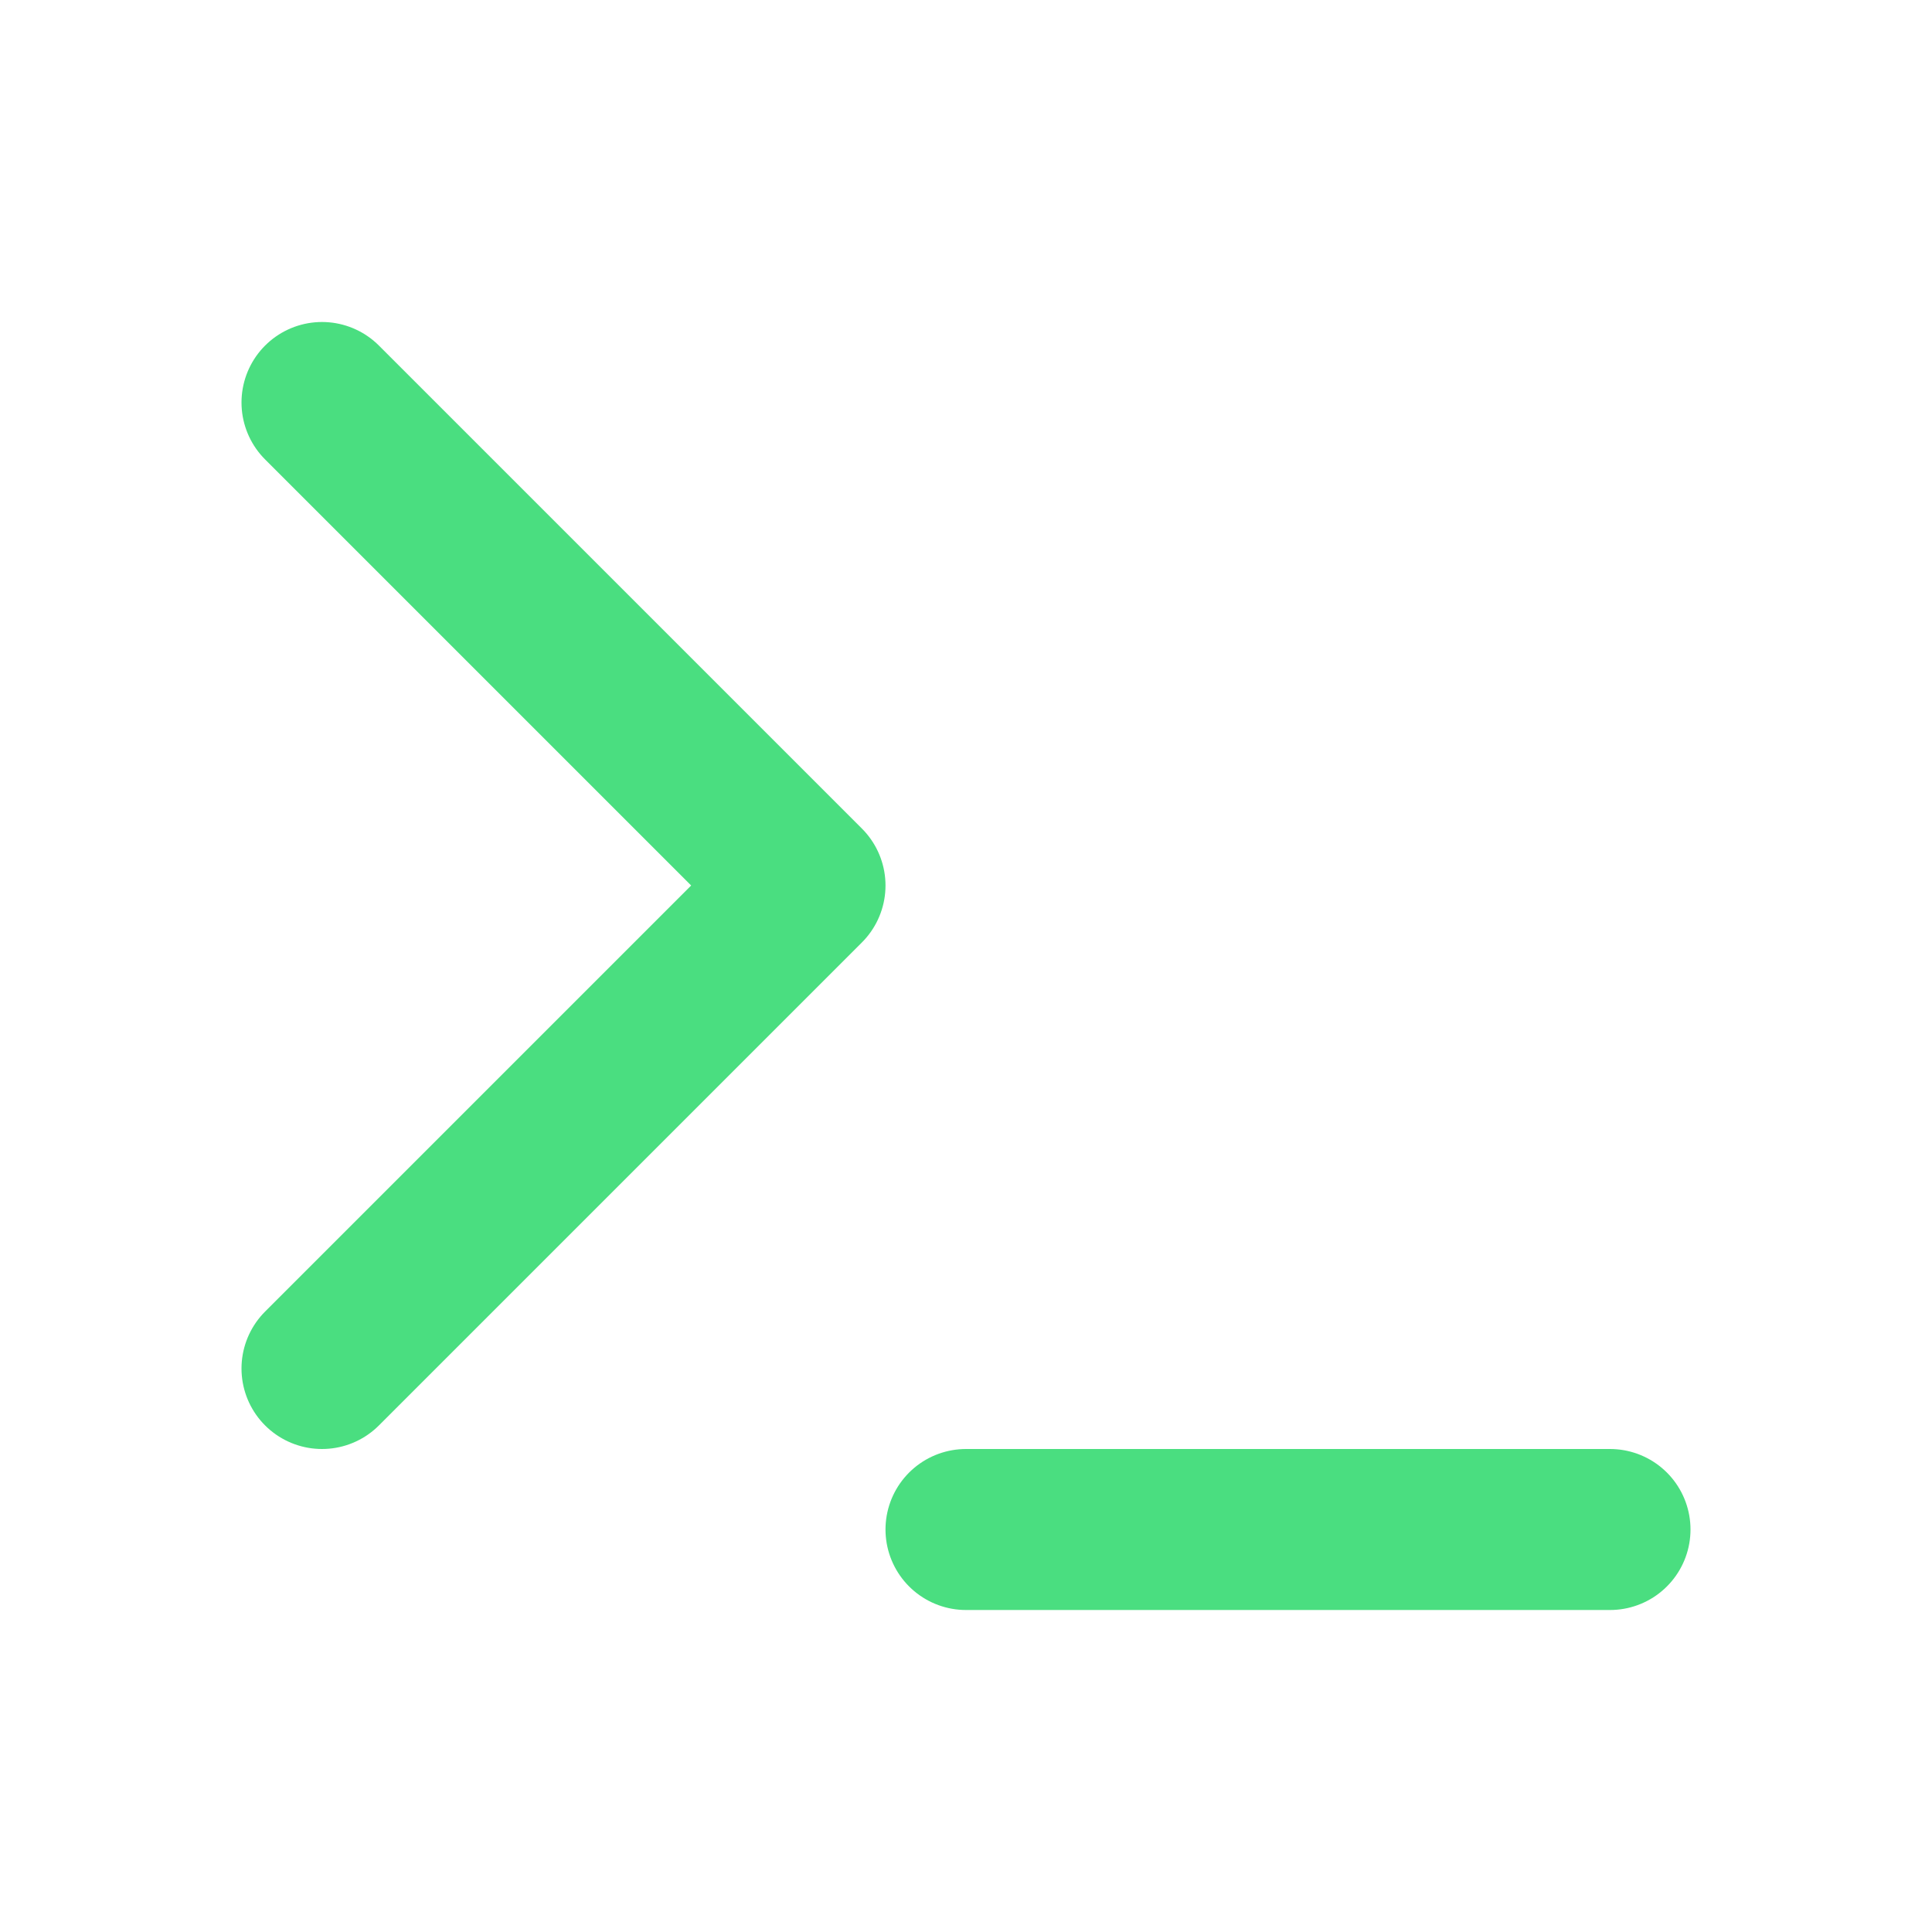
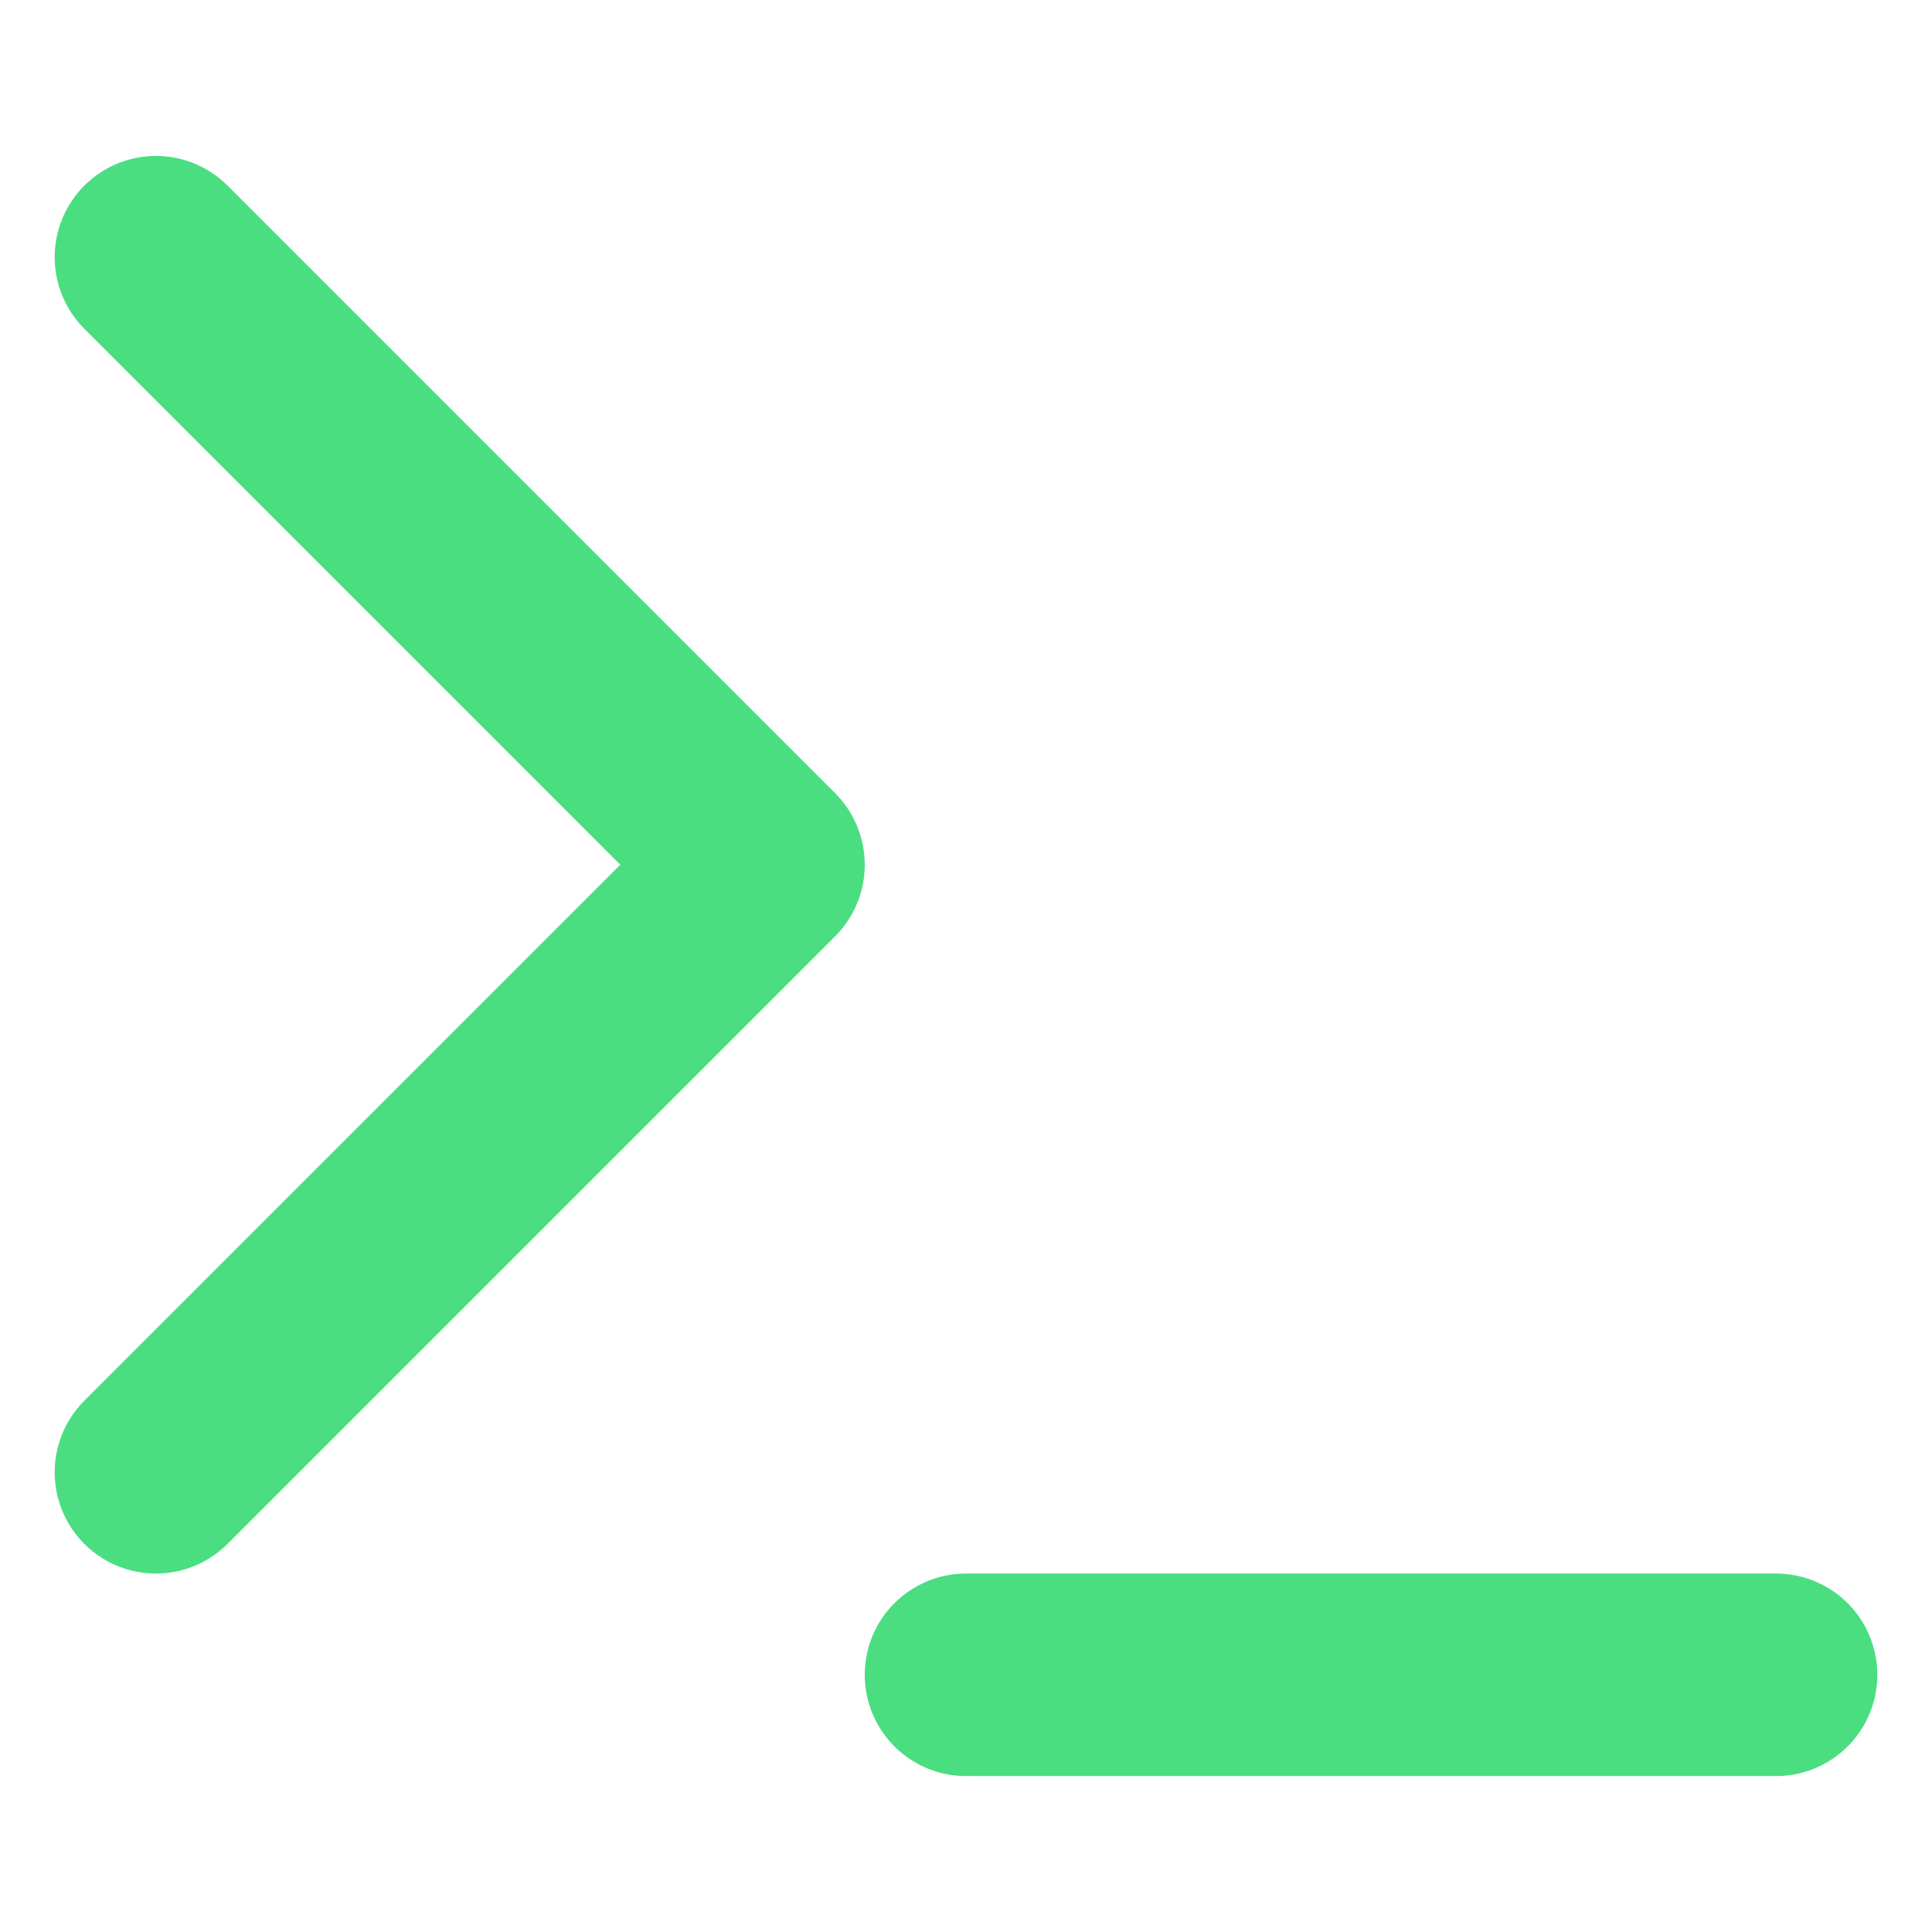
- <svg xmlns="http://www.w3.org/2000/svg" width="24" height="24" viewBox="0 0 24 24" fill="none" stroke="#4ade80" stroke-width="2" stroke-linecap="round" stroke-linejoin="round">
+ <svg xmlns="http://www.w3.org/2000/svg" width="24" height="24" viewBox="2.46 2.46 19.08 19.08" fill="none" stroke="#4ade80" stroke-width="2" stroke-linecap="round" stroke-linejoin="round">
  <path d="M12 19h8" />
  <path d="m4 17 6-6-6-6" />
</svg>
